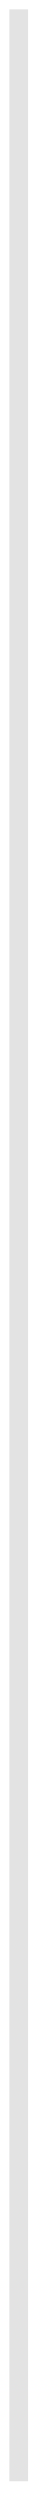
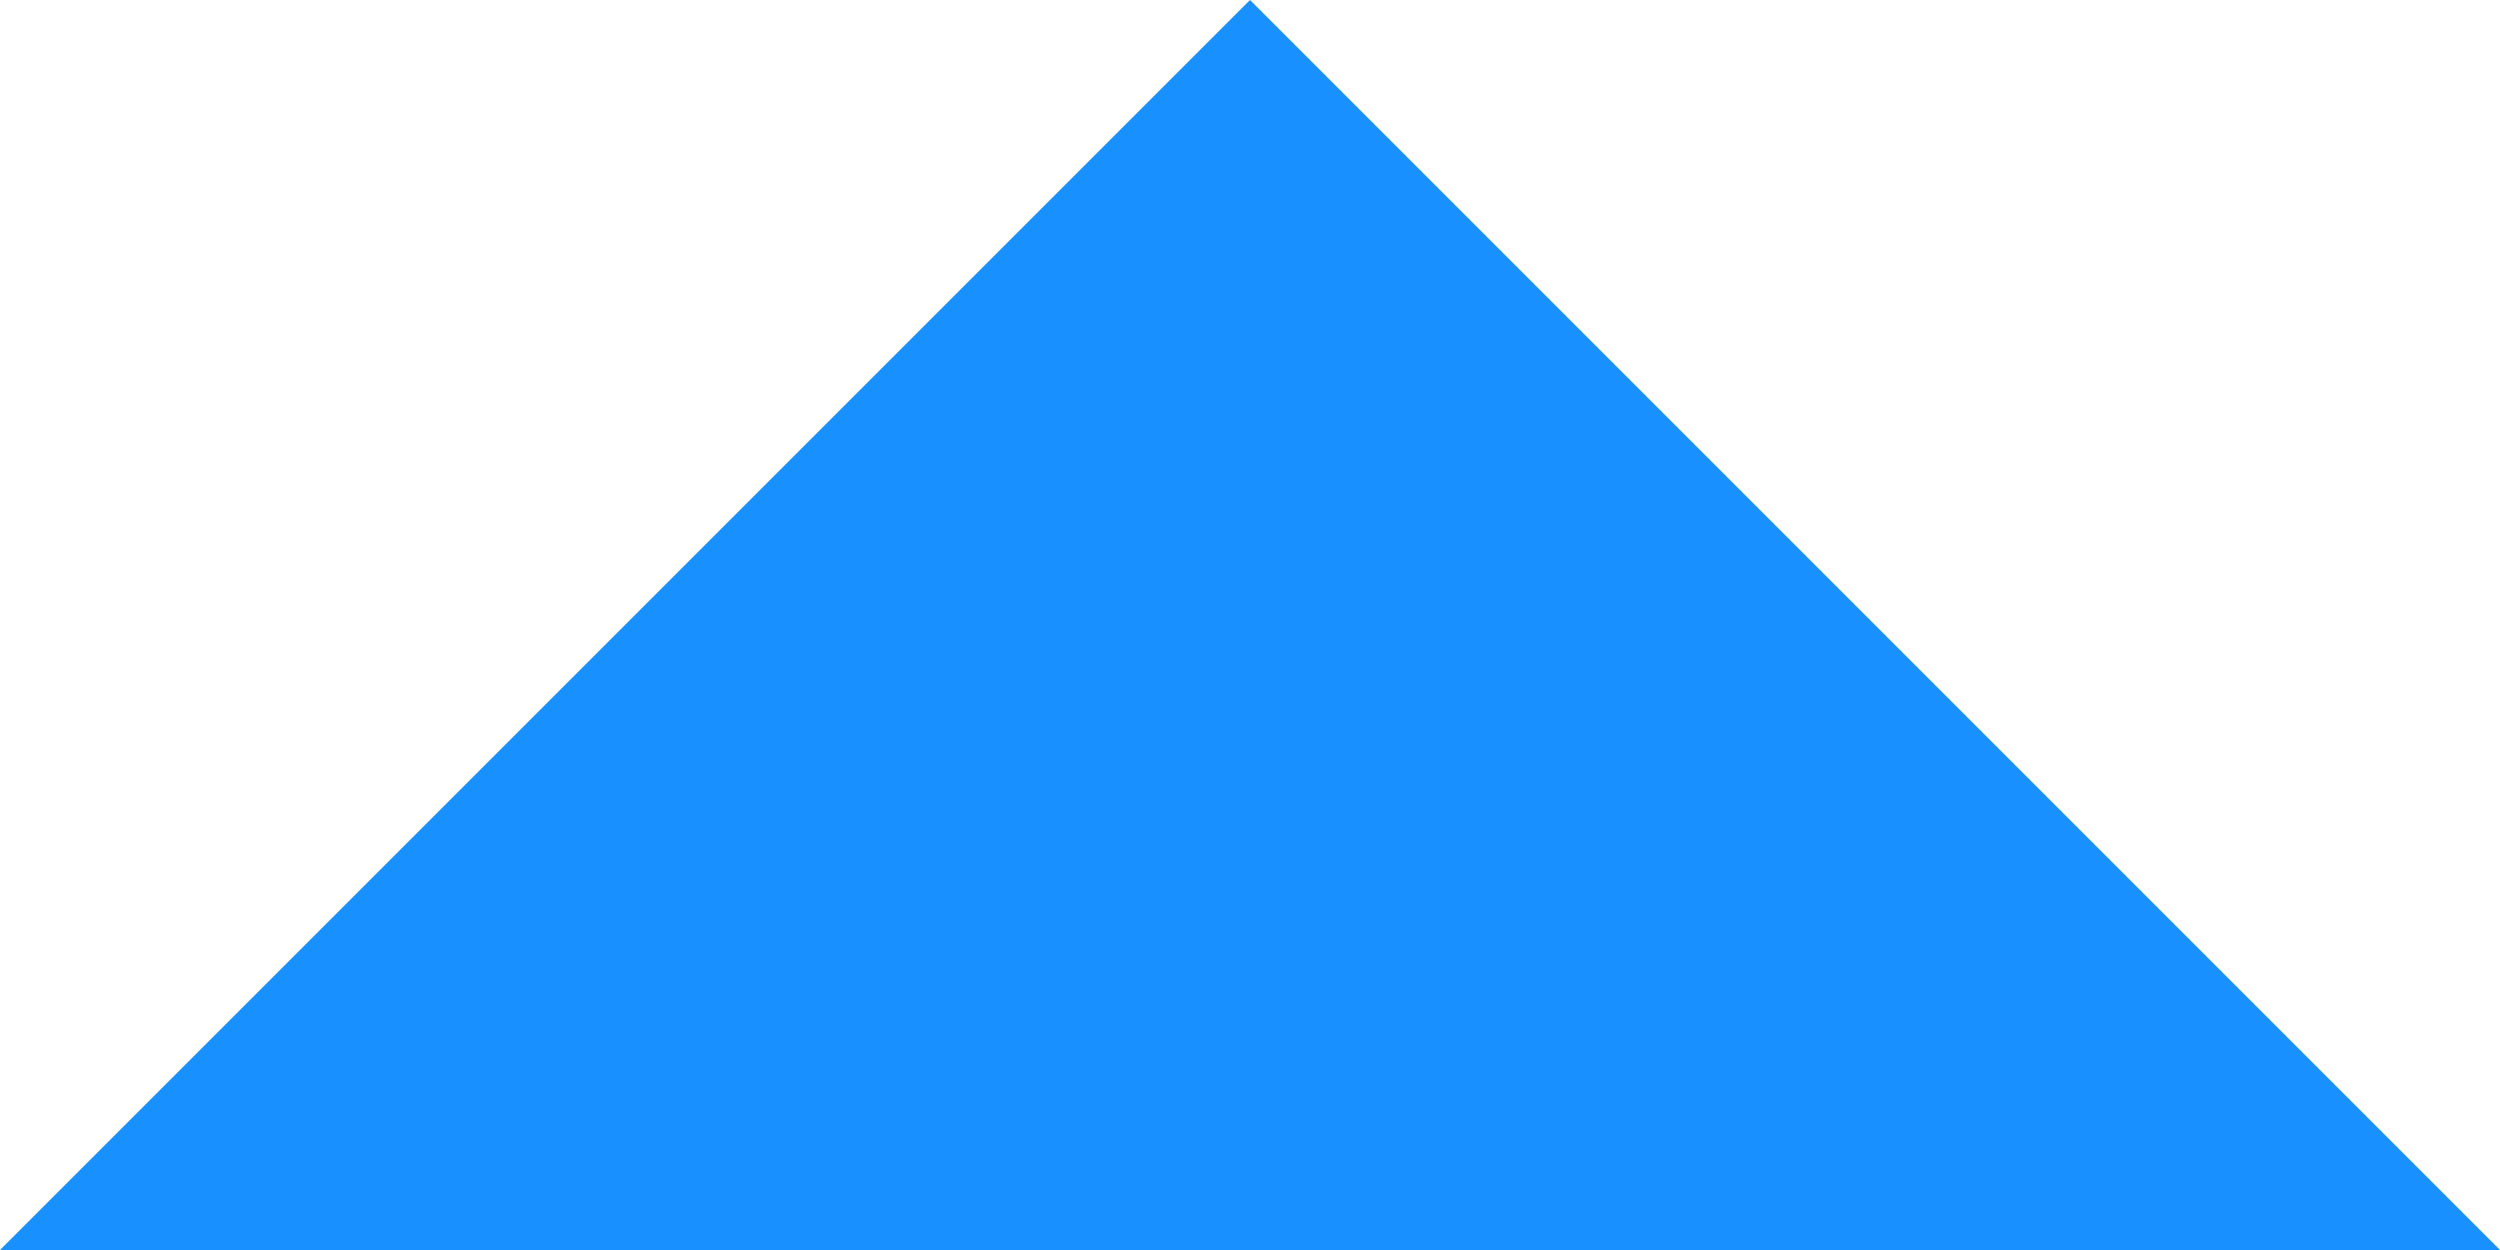
- <svg xmlns="http://www.w3.org/2000/svg" version="1.1" width="5px" height="267px">
-   <g transform="matrix(1 0 0 1 -28 -49 )">
-     <path d="M 30 50  L 30 314  " stroke-width="2" stroke="#d9d9d9" fill="none" stroke-opacity="0.749" />
+ <svg xmlns="http://www.w3.org/2000/svg" version="1.1" width="20px" height="10px">
+   <g transform="matrix(1 0 0 1 -45 -30 )">
+     <path d="M 45 40  L 55 30  L 65 40  L 45 40  Z " fill-rule="nonzero" fill="#1890ff" stroke="none" />
  </g>
</svg>
